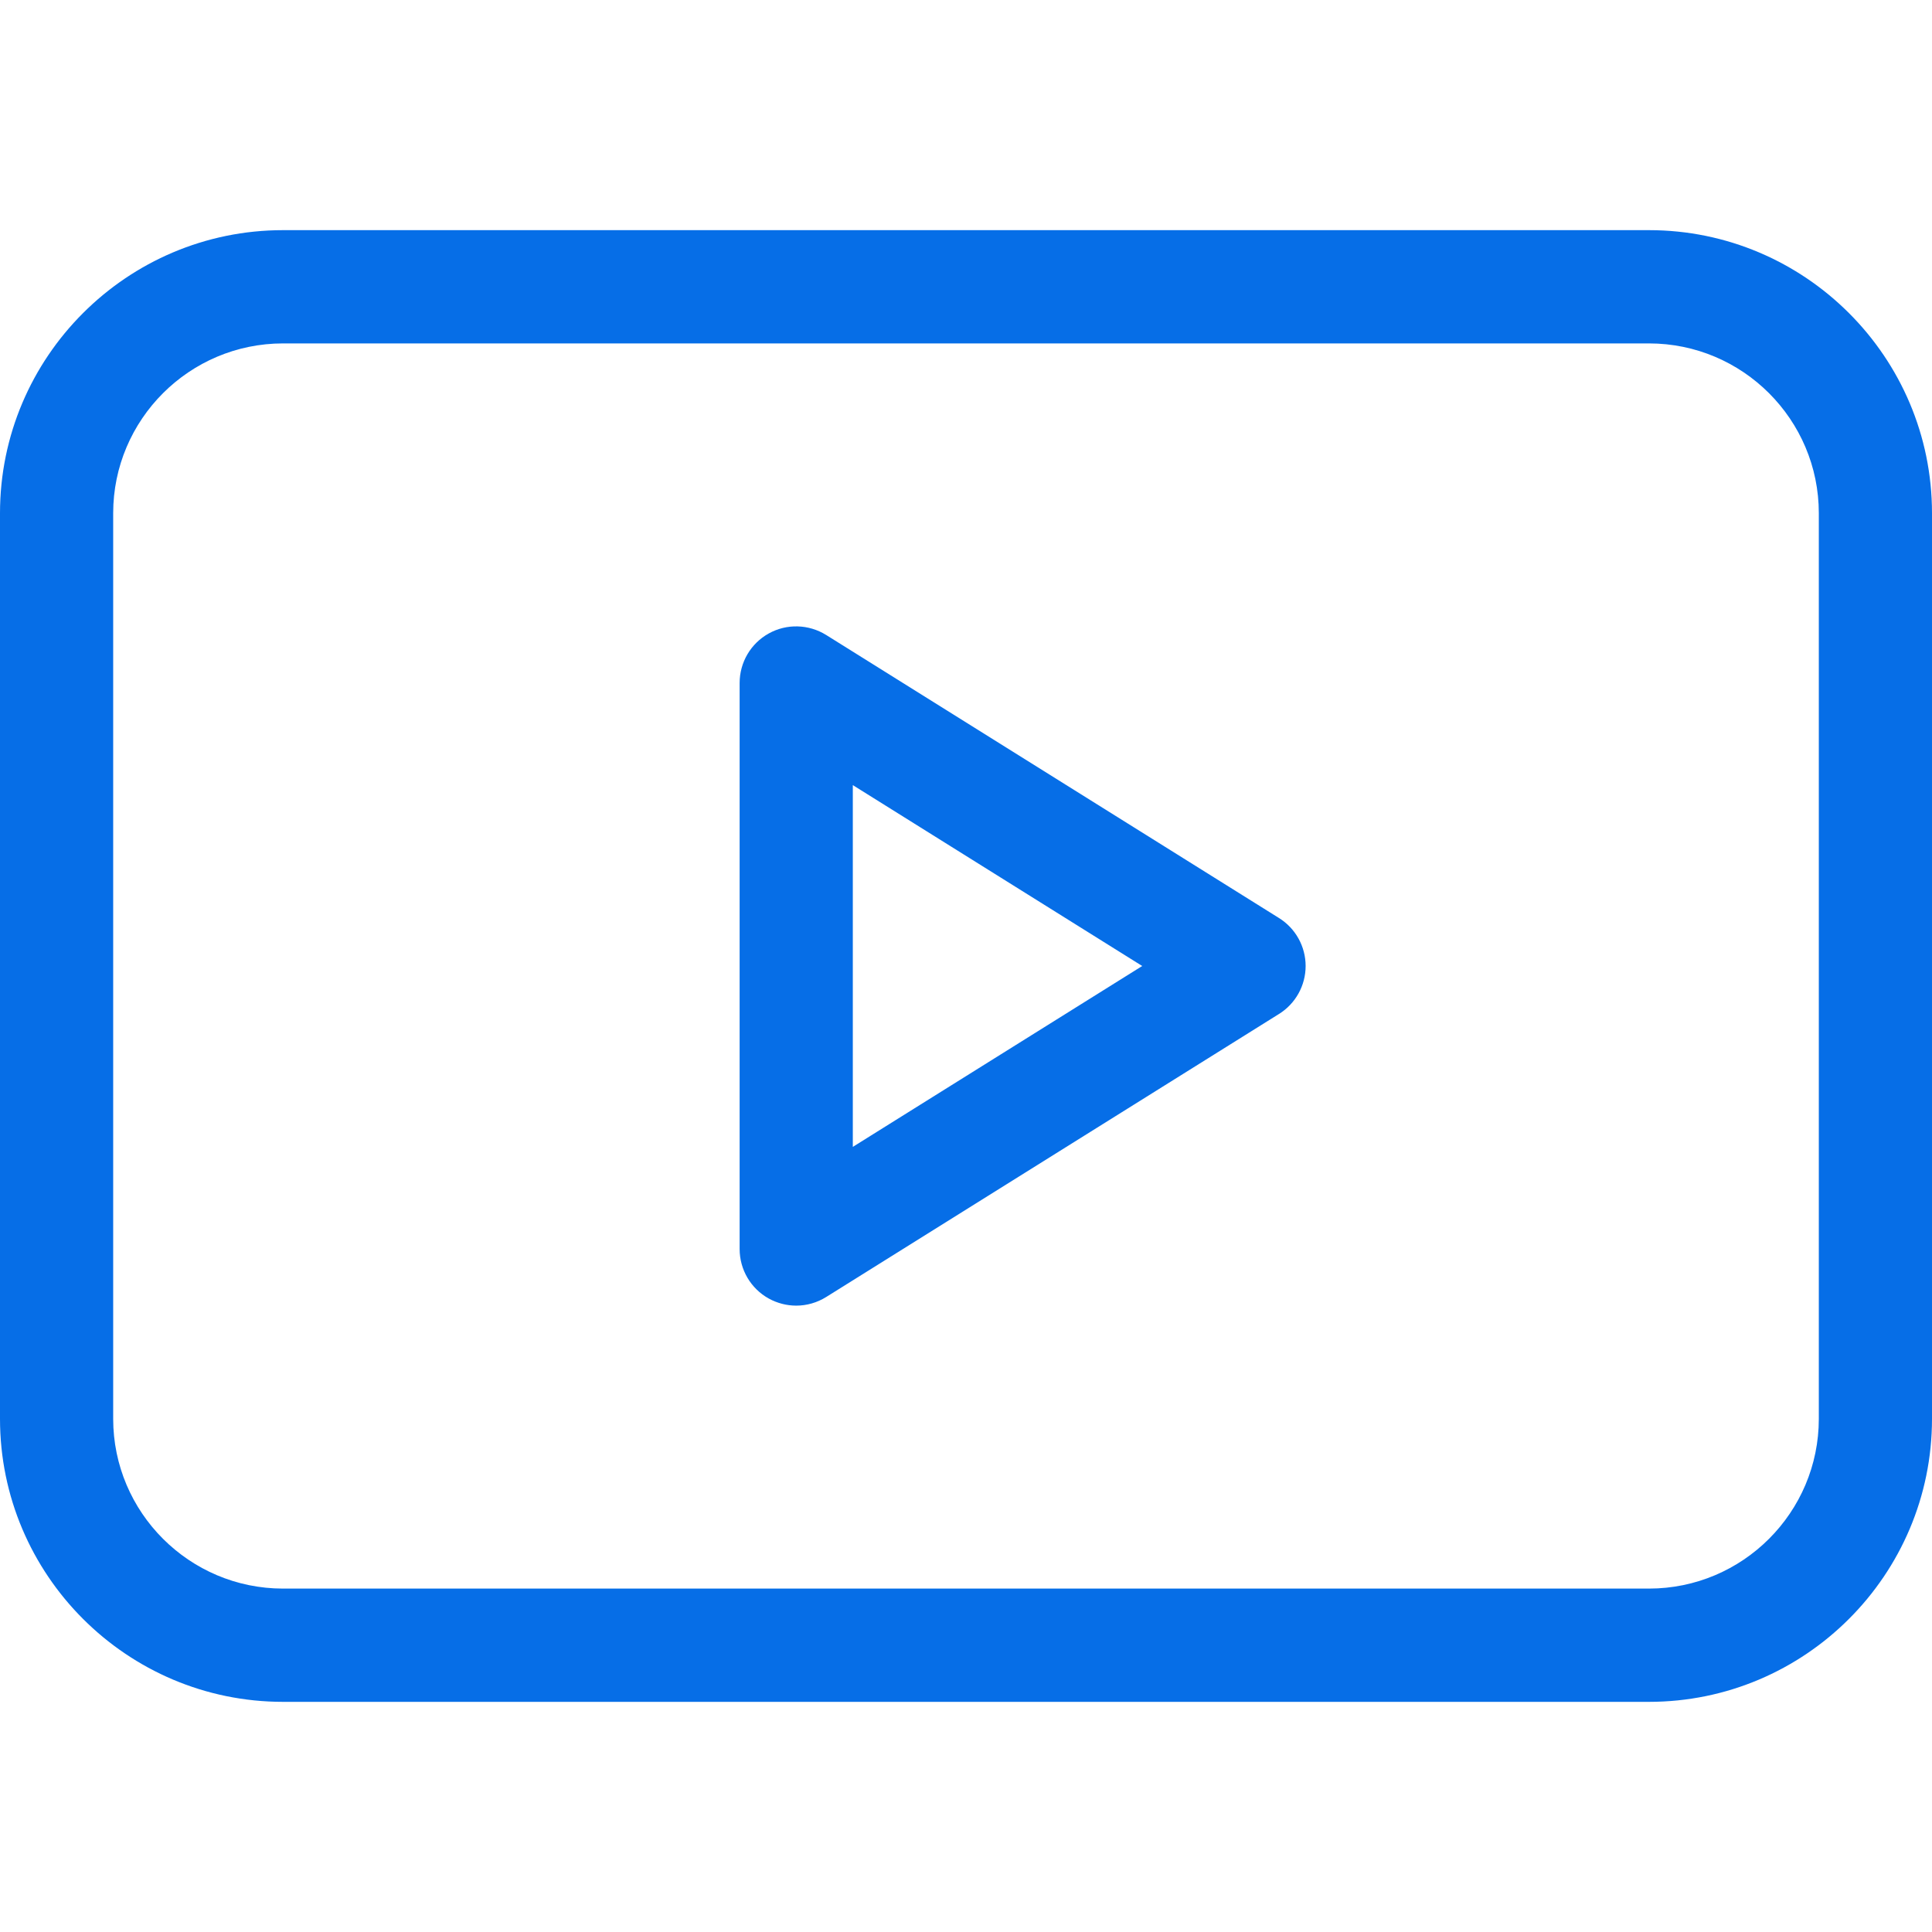
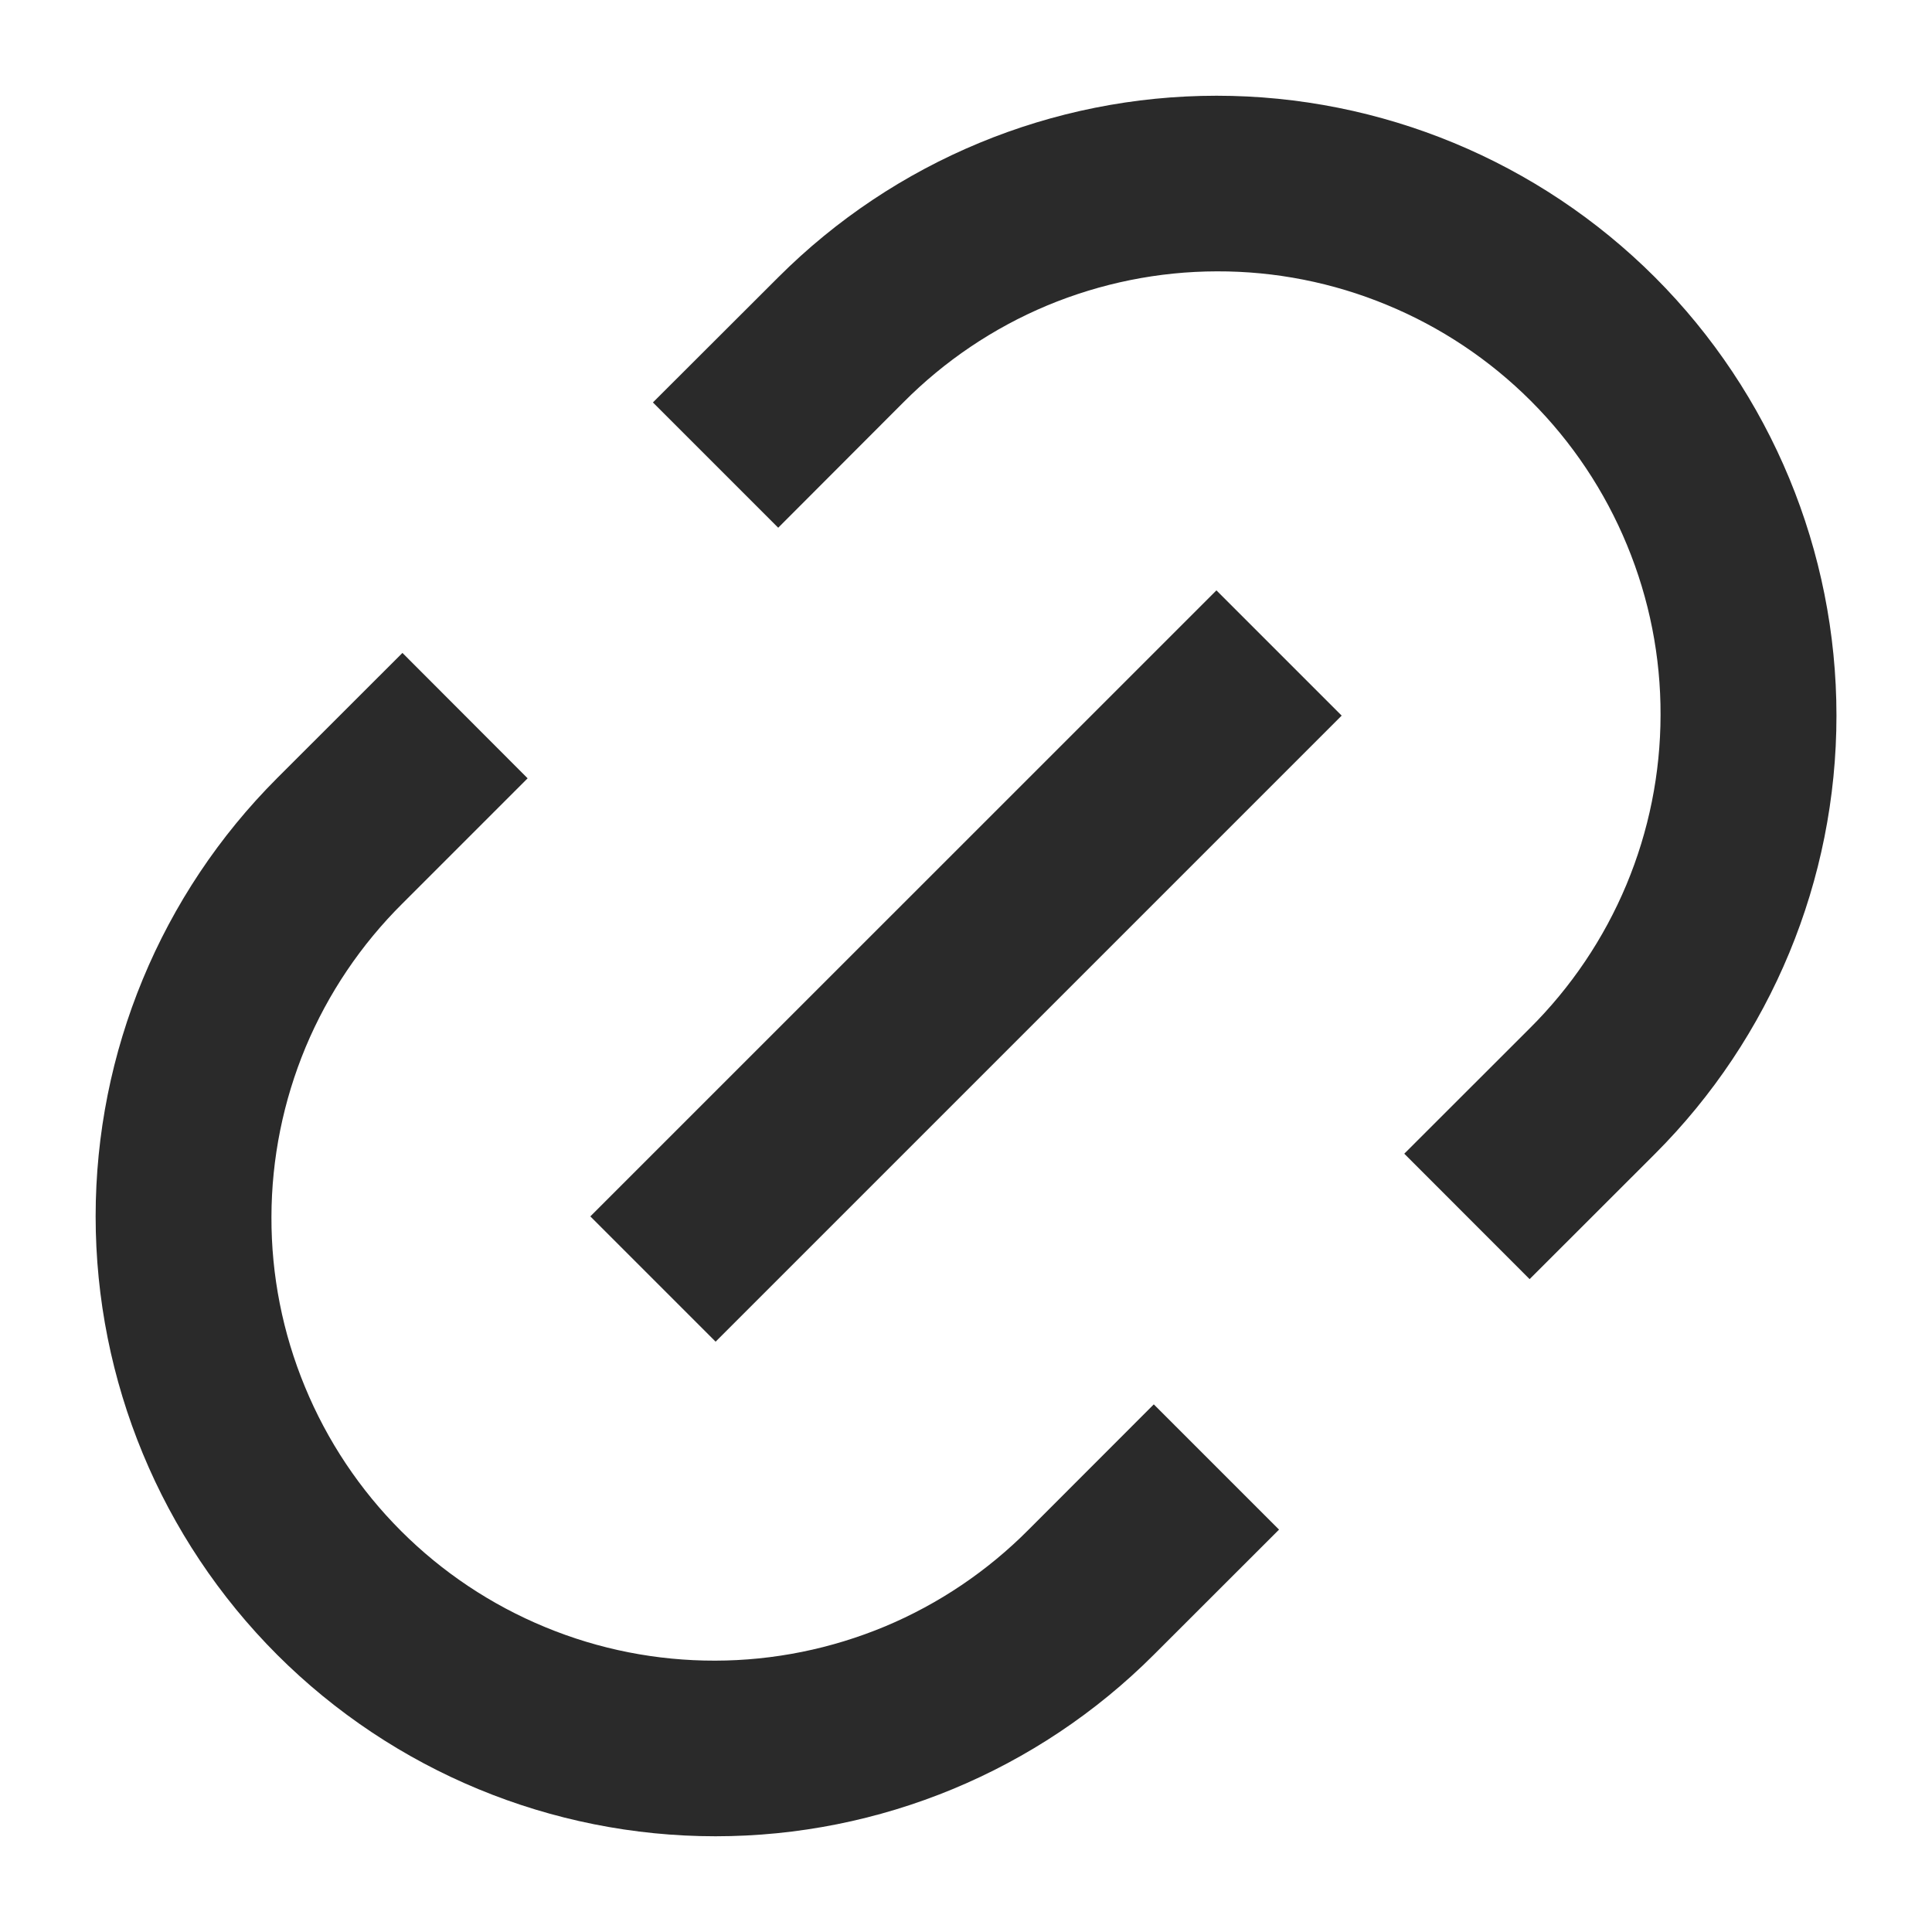
- <svg xmlns="http://www.w3.org/2000/svg" width="24" height="24" viewBox="0 0 24 24" fill="none">
-   <path d="M15.888 11.404L10.263 7.888C10.046 7.753 9.773 7.745 9.55 7.869C9.326 7.993 9.188 8.229 9.188 8.484V15.516C9.188 15.771 9.326 16.007 9.55 16.131C9.656 16.189 9.773 16.219 9.891 16.219C10.02 16.219 10.149 16.183 10.263 16.112L15.888 12.596C16.094 12.468 16.219 12.242 16.219 12C16.219 11.758 16.094 11.532 15.888 11.404ZM10.594 14.247V9.753L14.189 12L10.594 14.247Z" fill="#066EE7" />
-   <path d="M20.484 2.859H3.516C1.577 2.859 0 4.436 0 6.375V17.625C0 19.564 1.577 21.141 3.516 21.141H20.484C22.423 21.141 24 19.564 24 17.625V6.375C24 4.436 22.423 2.859 20.484 2.859ZM22.594 17.625C22.594 18.788 21.648 19.734 20.484 19.734H3.516C2.353 19.734 1.406 18.788 1.406 17.625V6.375C1.406 5.212 2.353 4.266 3.516 4.266H20.484C21.648 4.266 22.594 5.212 22.594 6.375V17.625Z" fill="#066EE7" />
+ <svg xmlns="http://www.w3.org/2000/svg" width="20" height="20" viewBox="0 0 20 20" fill="none">
+   <path d="M15.834 13.241L14.537 11.943L15.834 10.647C16.262 10.222 16.603 9.717 16.836 9.16C17.069 8.603 17.189 8.006 17.19 7.402C17.192 6.799 17.074 6.201 16.843 5.643C16.613 5.085 16.275 4.578 15.848 4.151C15.421 3.724 14.914 3.386 14.356 3.156C13.798 2.925 13.2 2.807 12.597 2.809C11.993 2.81 11.396 2.931 10.839 3.163C10.282 3.396 9.777 3.737 9.352 4.165L8.056 5.463L6.759 4.166L8.057 2.87C9.26 1.667 10.892 0.991 12.594 0.991C14.296 0.991 15.928 1.667 17.132 2.87C18.335 4.074 19.011 5.706 19.011 7.408C19.011 9.11 18.335 10.742 17.132 11.945L15.835 13.241H15.834ZM13.241 15.834L11.944 17.13C10.741 18.333 9.109 19.009 7.407 19.009C5.705 19.009 4.073 18.333 2.869 17.13C1.666 15.926 0.99 14.294 0.99 12.592C0.99 10.89 1.666 9.258 2.869 8.055L4.166 6.759L5.462 8.057L4.166 9.353C3.738 9.778 3.397 10.283 3.164 10.84C2.932 11.397 2.811 11.994 2.81 12.598C2.808 13.201 2.926 13.799 3.157 14.357C3.387 14.915 3.725 15.422 4.152 15.849C4.579 16.276 5.086 16.614 5.644 16.844C6.202 17.075 6.799 17.192 7.403 17.191C8.007 17.19 8.604 17.069 9.161 16.837C9.718 16.604 10.223 16.263 10.648 15.835L11.944 14.538L13.241 15.835V15.834ZM12.592 6.111L13.889 7.408L7.408 13.889L6.111 12.592L12.592 6.112V6.111Z" fill="#2A2A2A" />
</svg>
